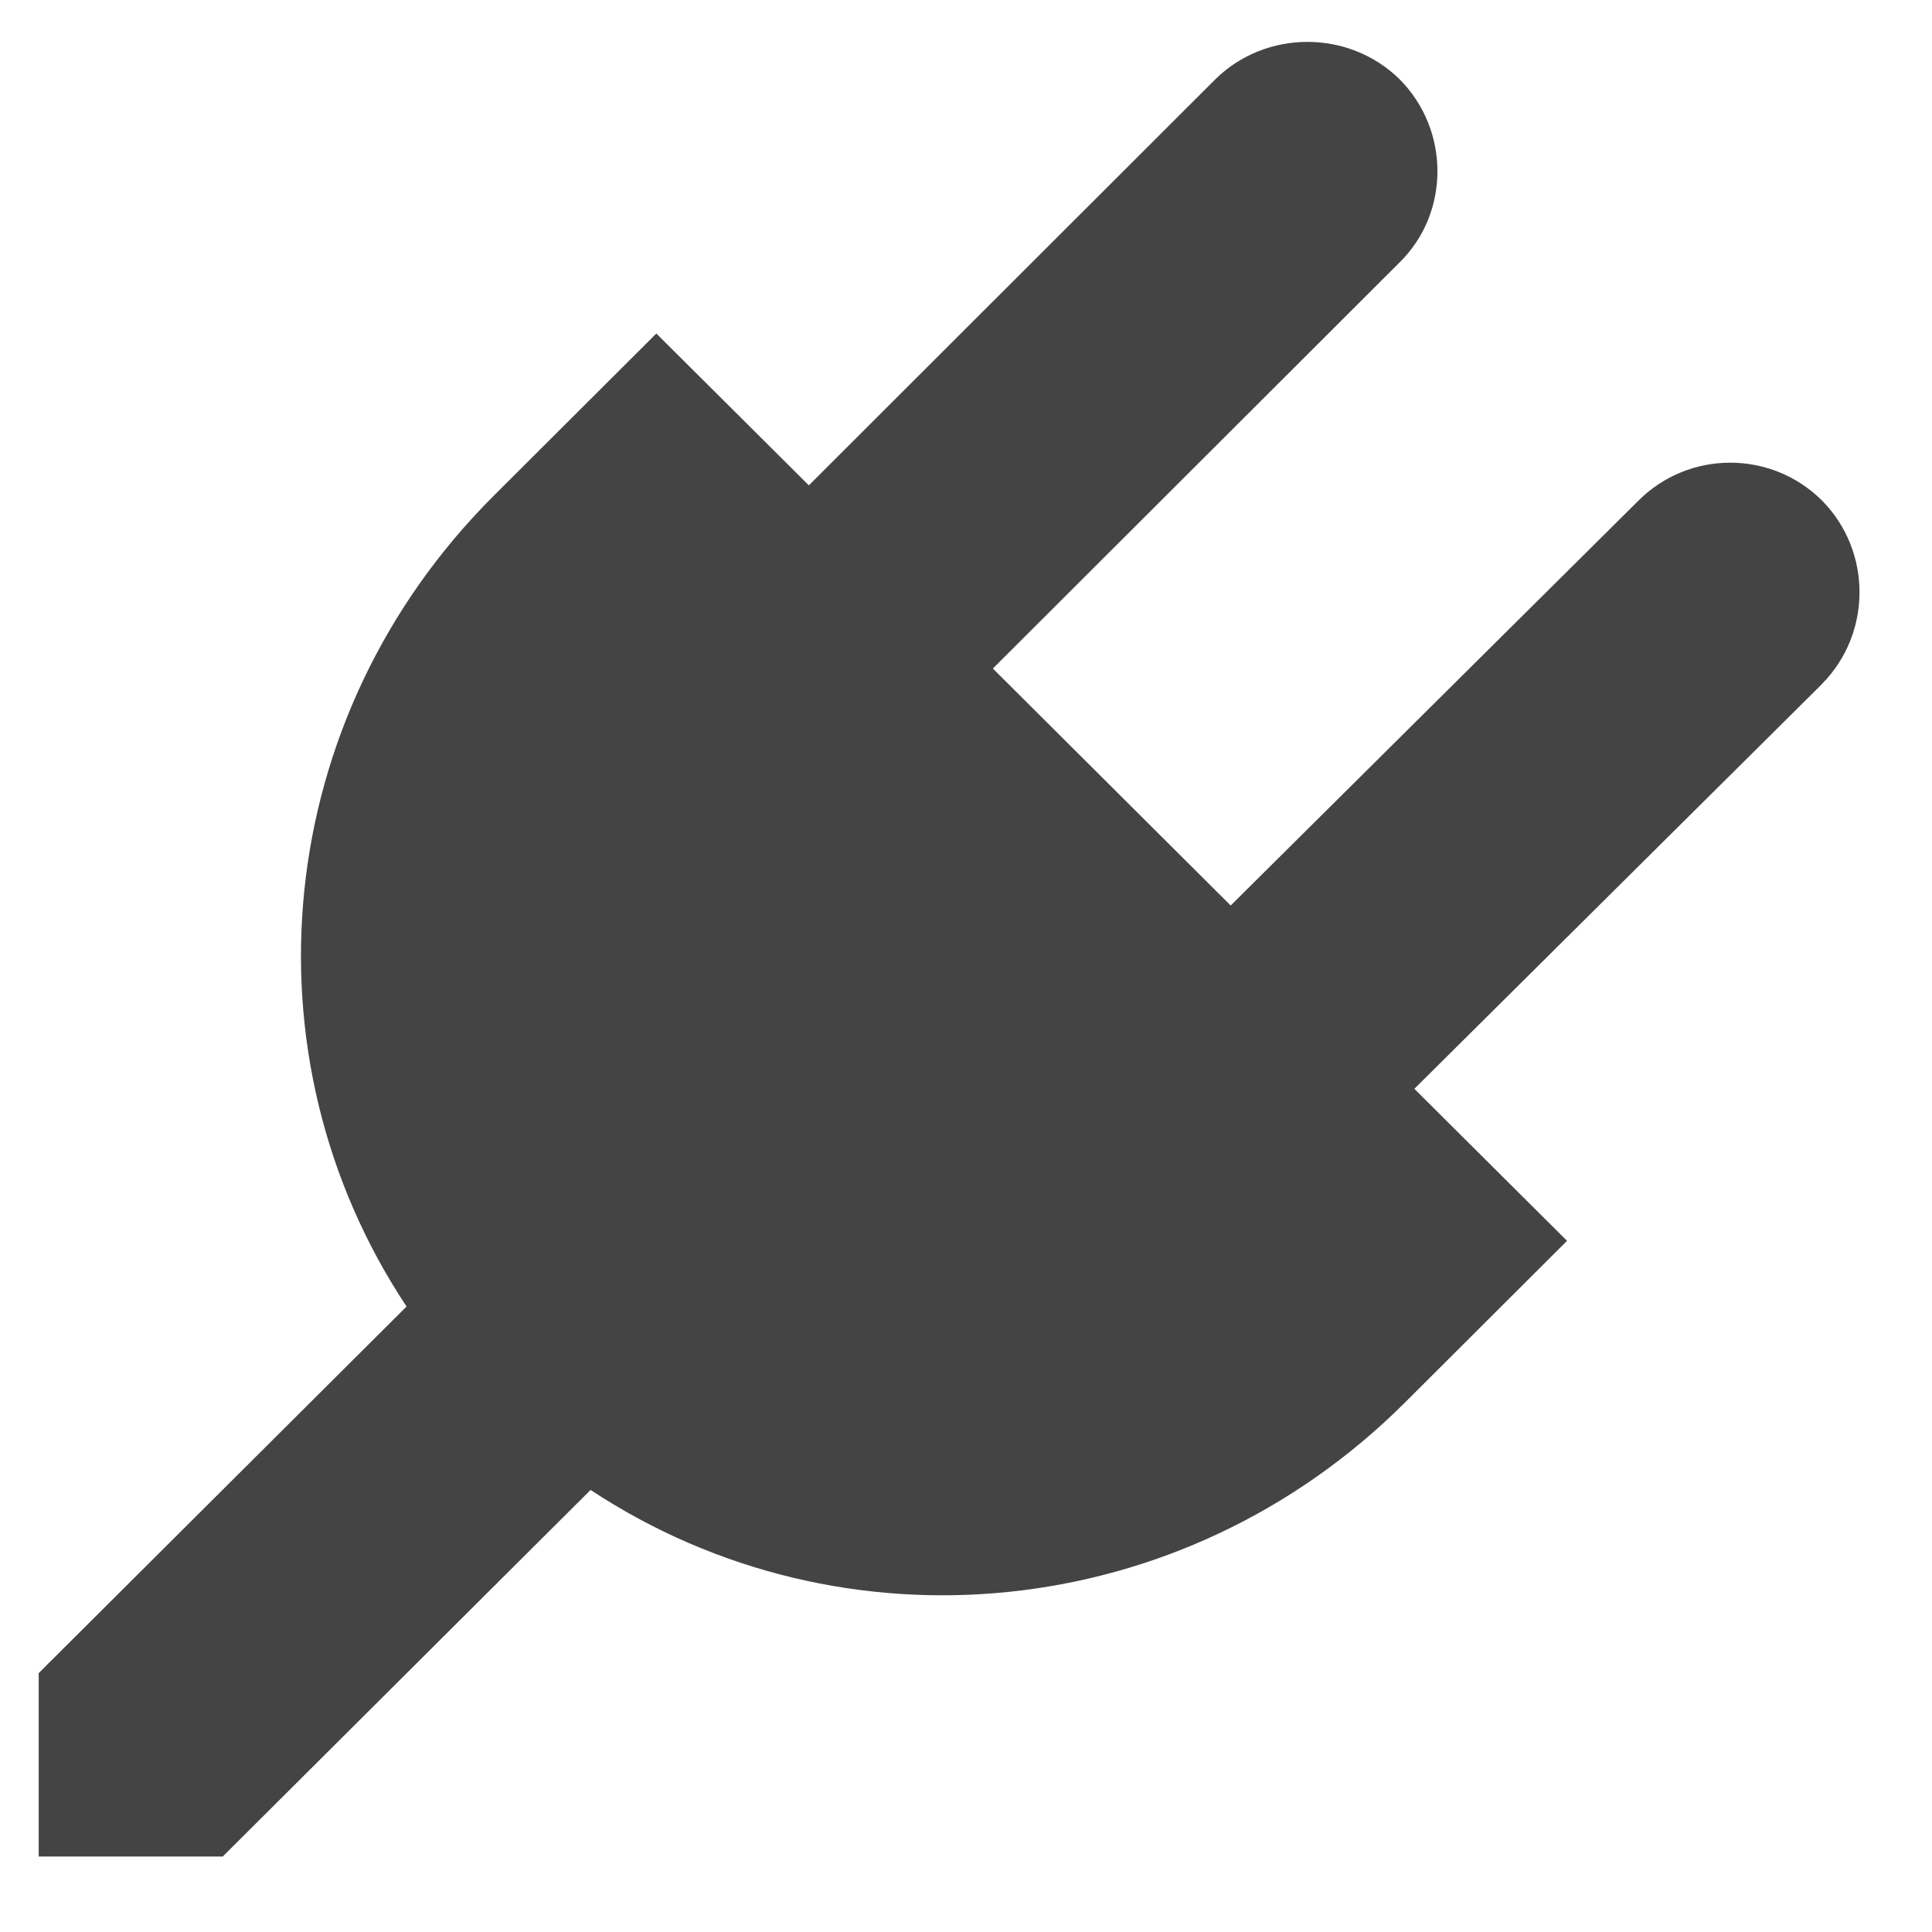
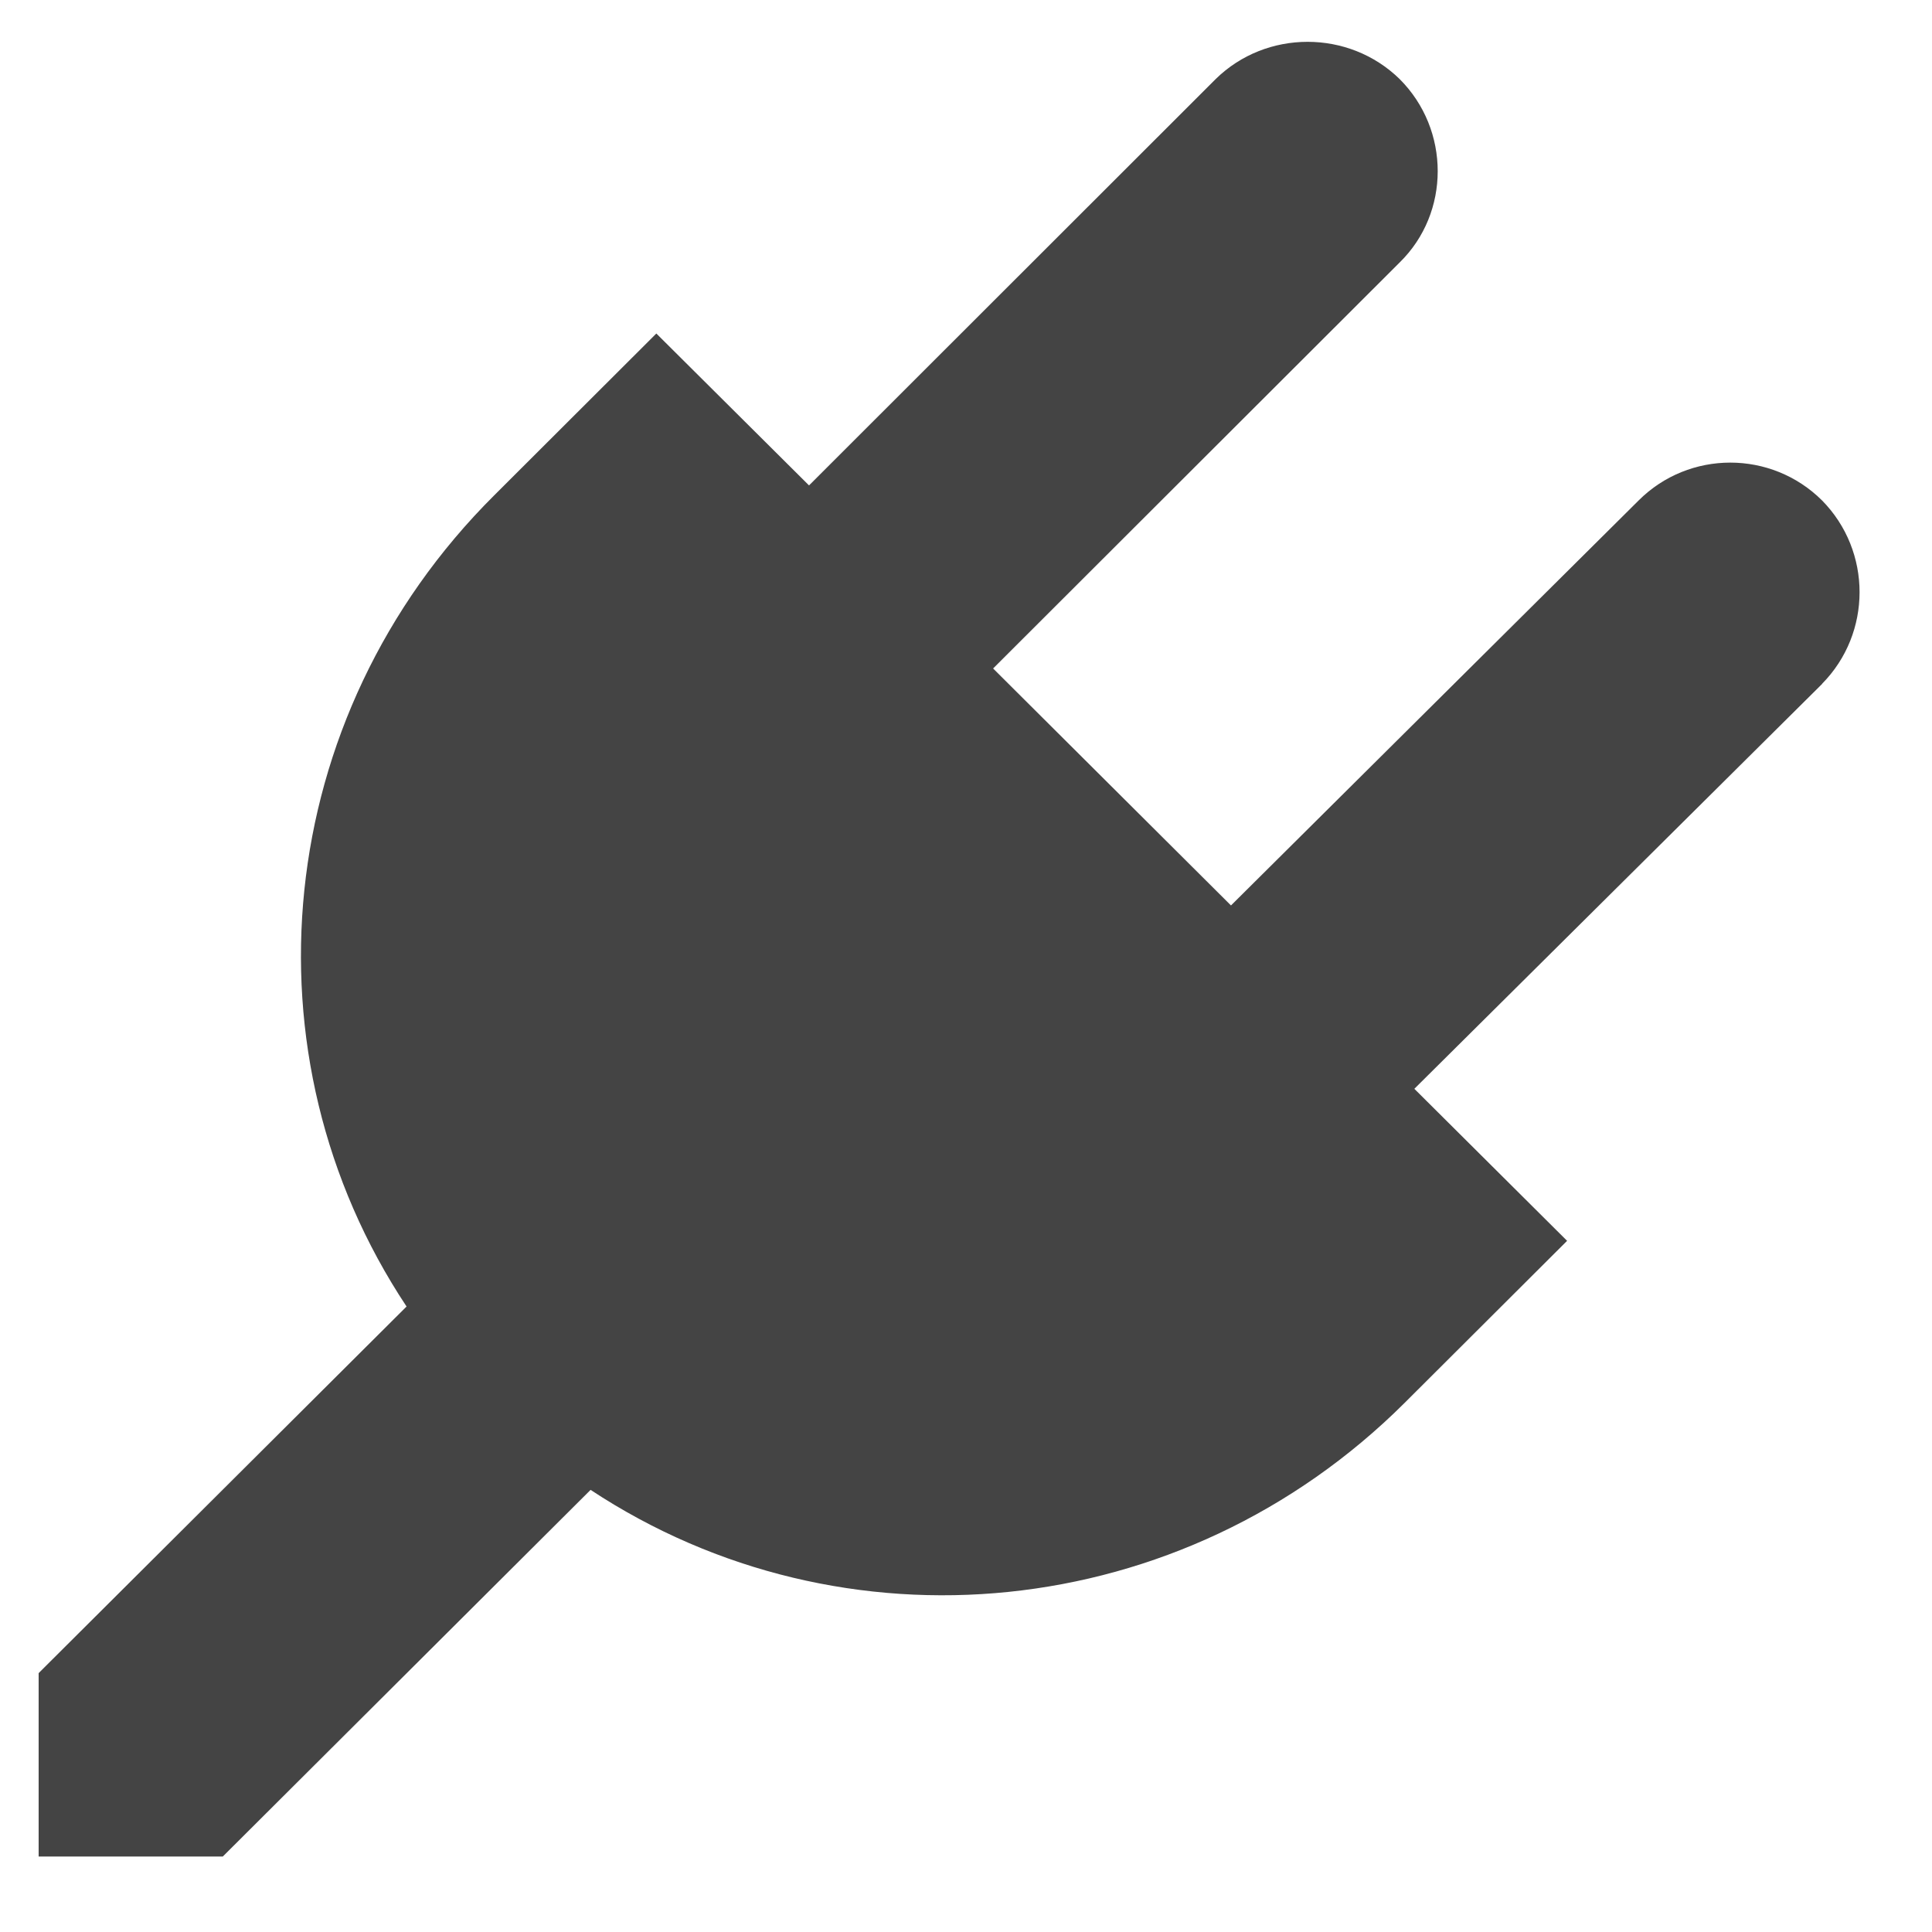
- <svg xmlns="http://www.w3.org/2000/svg" version="1.1" width="32" height="32" viewBox="0 0 32 32">
-   <path fill="#444444" d="M30.18 11.328l-6.754 6.706 2.529 2.518-2.691 2.685c-3.687 3.672-9.311 4.194-13.482 1.441l-6.093 6.072h-3.048v-3.038l6.093-6.072c-2.759-4.157-2.238-9.759 1.449-13.434l2.688-2.682 2.526 2.515 6.735-6.728c0.838-0.823 2.207-0.823 3.048 0 0.838 0.841 0.838 2.215 0 3.037l-6.735 6.725 3.939 3.925 6.754-6.706c0.838-0.838 2.201-0.838 3.042 0 0.826 0.838 0.826 2.196 0 3.034z" />
+ <svg xmlns="http://www.w3.org/2000/svg" width="32" height="32" viewBox="0 0 32 32">
+   <path fill="#444" d="M30.18 11.328l-6.754 6.706 2.53 2.518-2.692 2.685c-3.687 3.672-9.31 4.194-13.482 1.44L3.69 30.75H.64v-3.038l6.094-6.072c-2.76-4.157-2.238-9.76 1.45-13.434l2.687-2.682L13.4 8.04l6.735-6.73c.838-.823 2.207-.823 3.048 0 .84.84.84 2.215 0 3.037l-6.734 6.725 3.94 3.925L27.14 8.29c.837-.837 2.2-.837 3.04 0 .827.84.827 2.197 0 3.035z" />
</svg>
